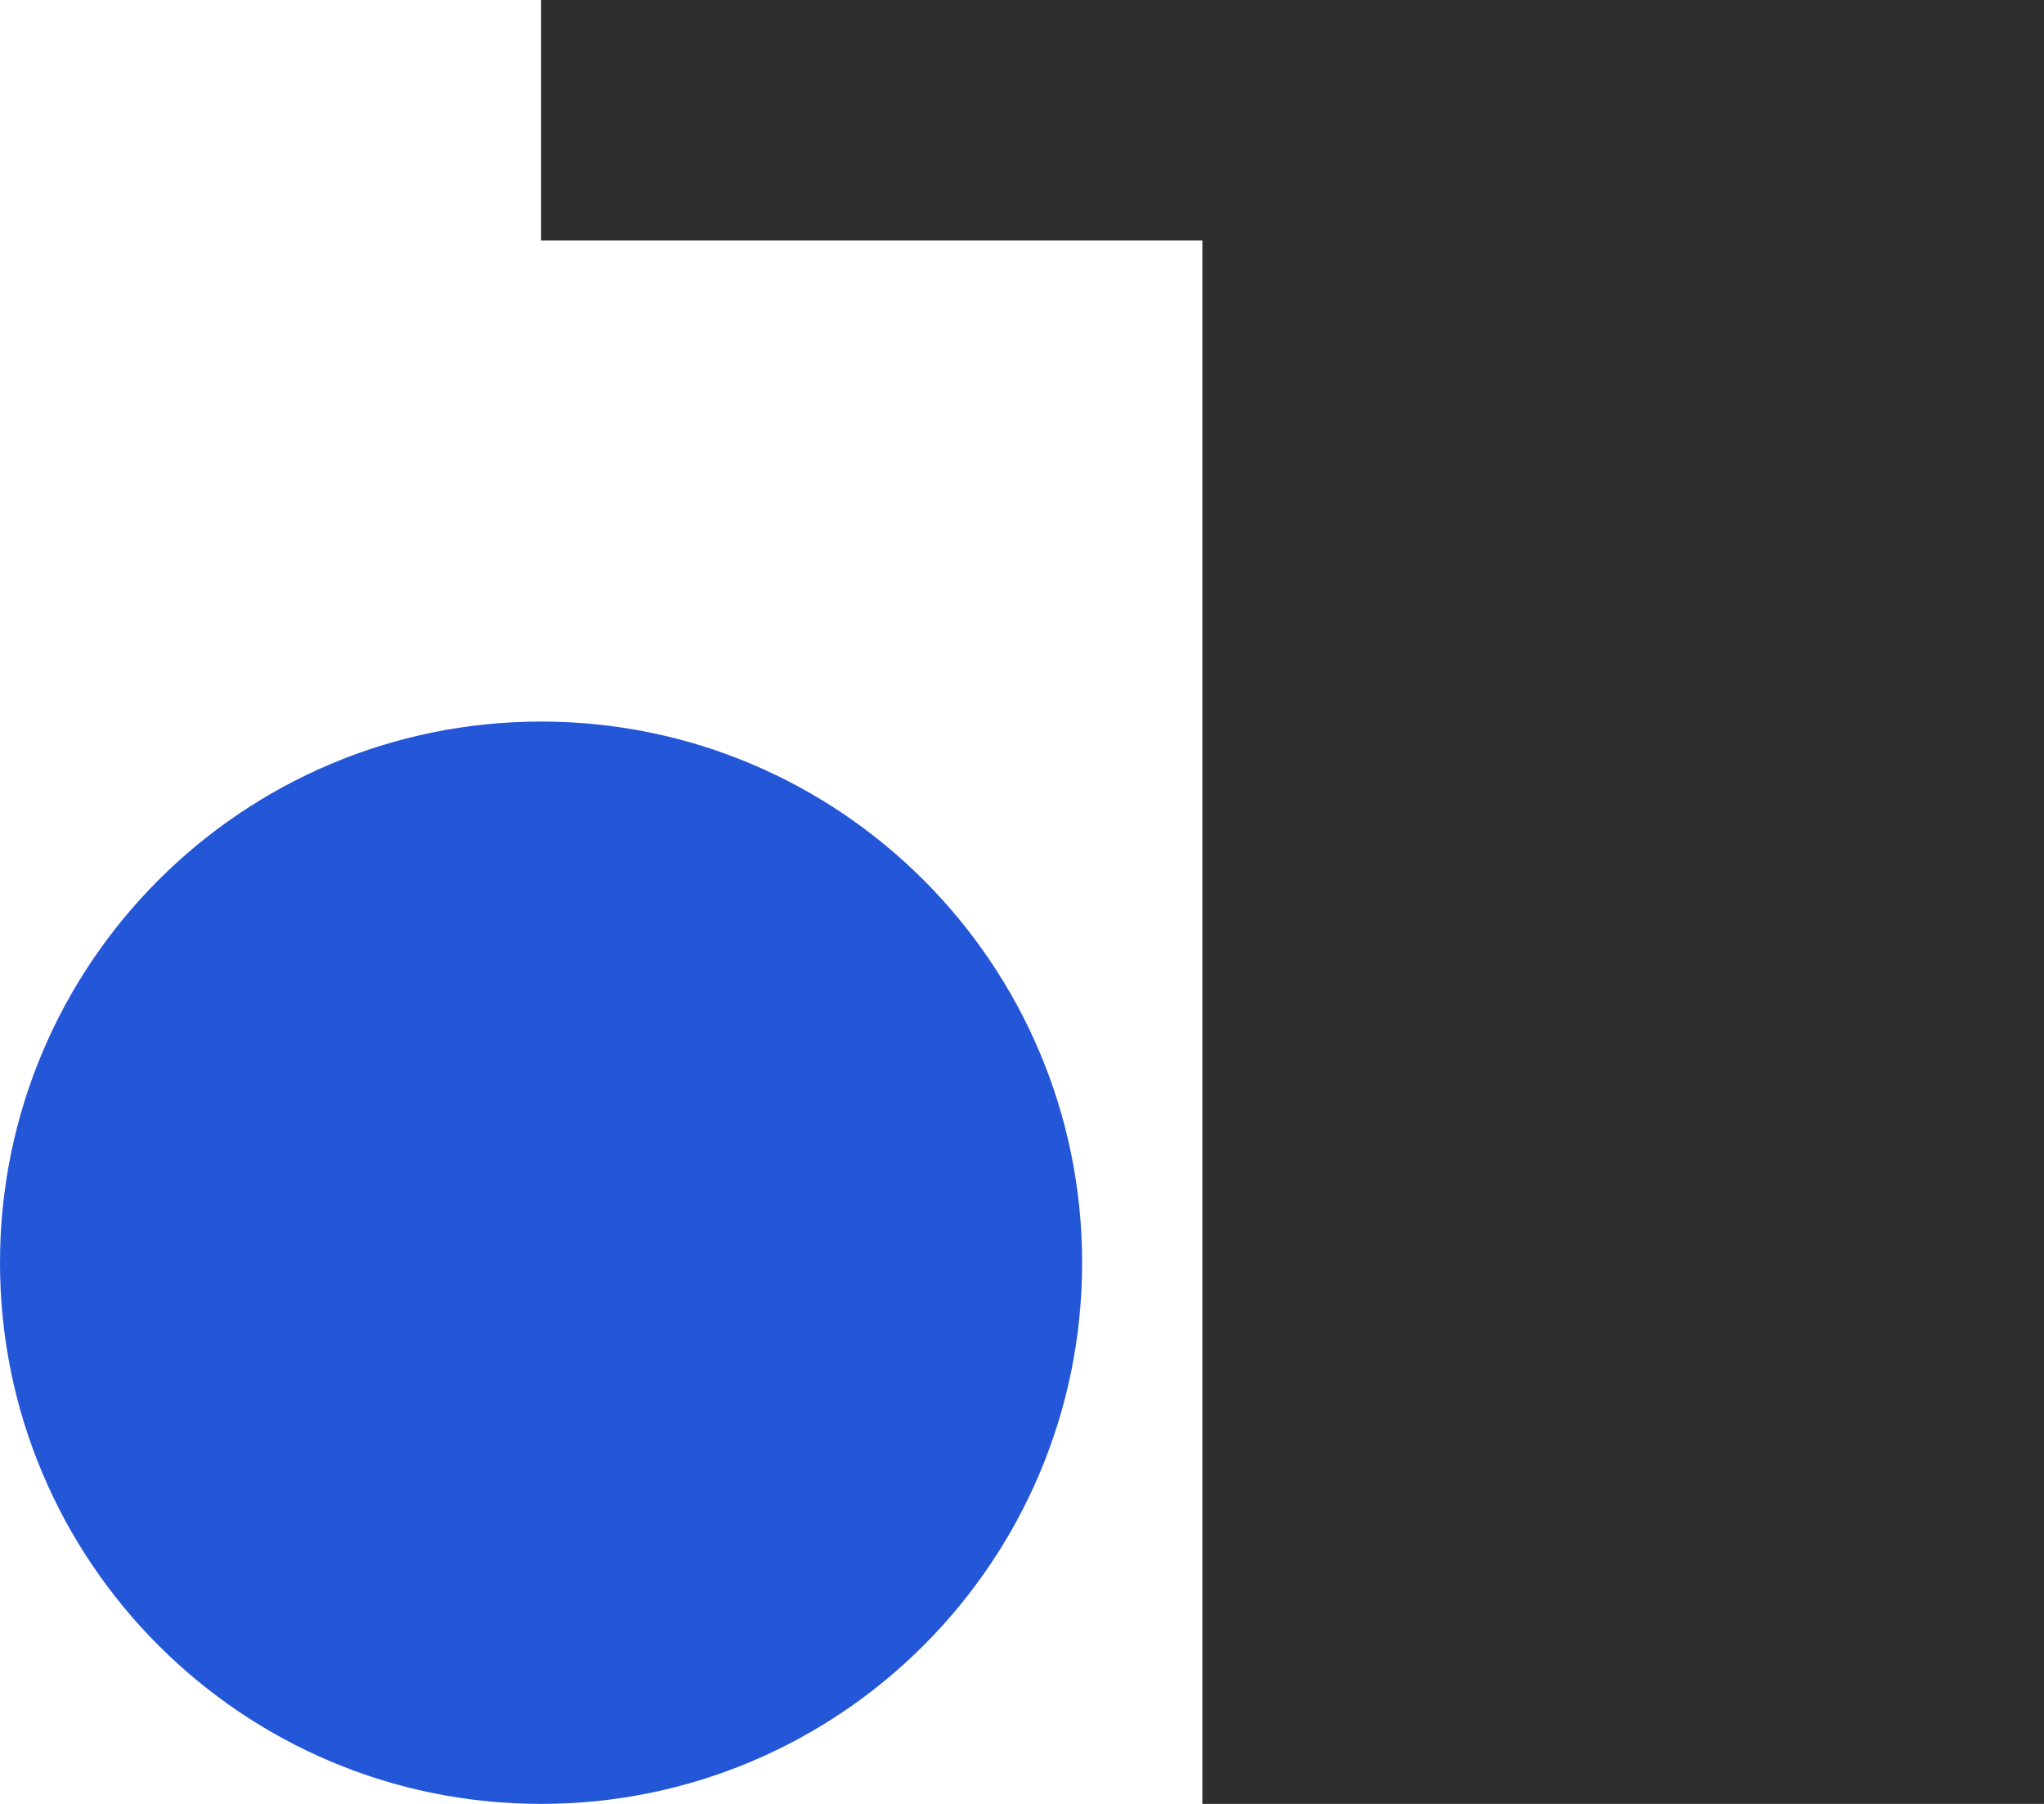
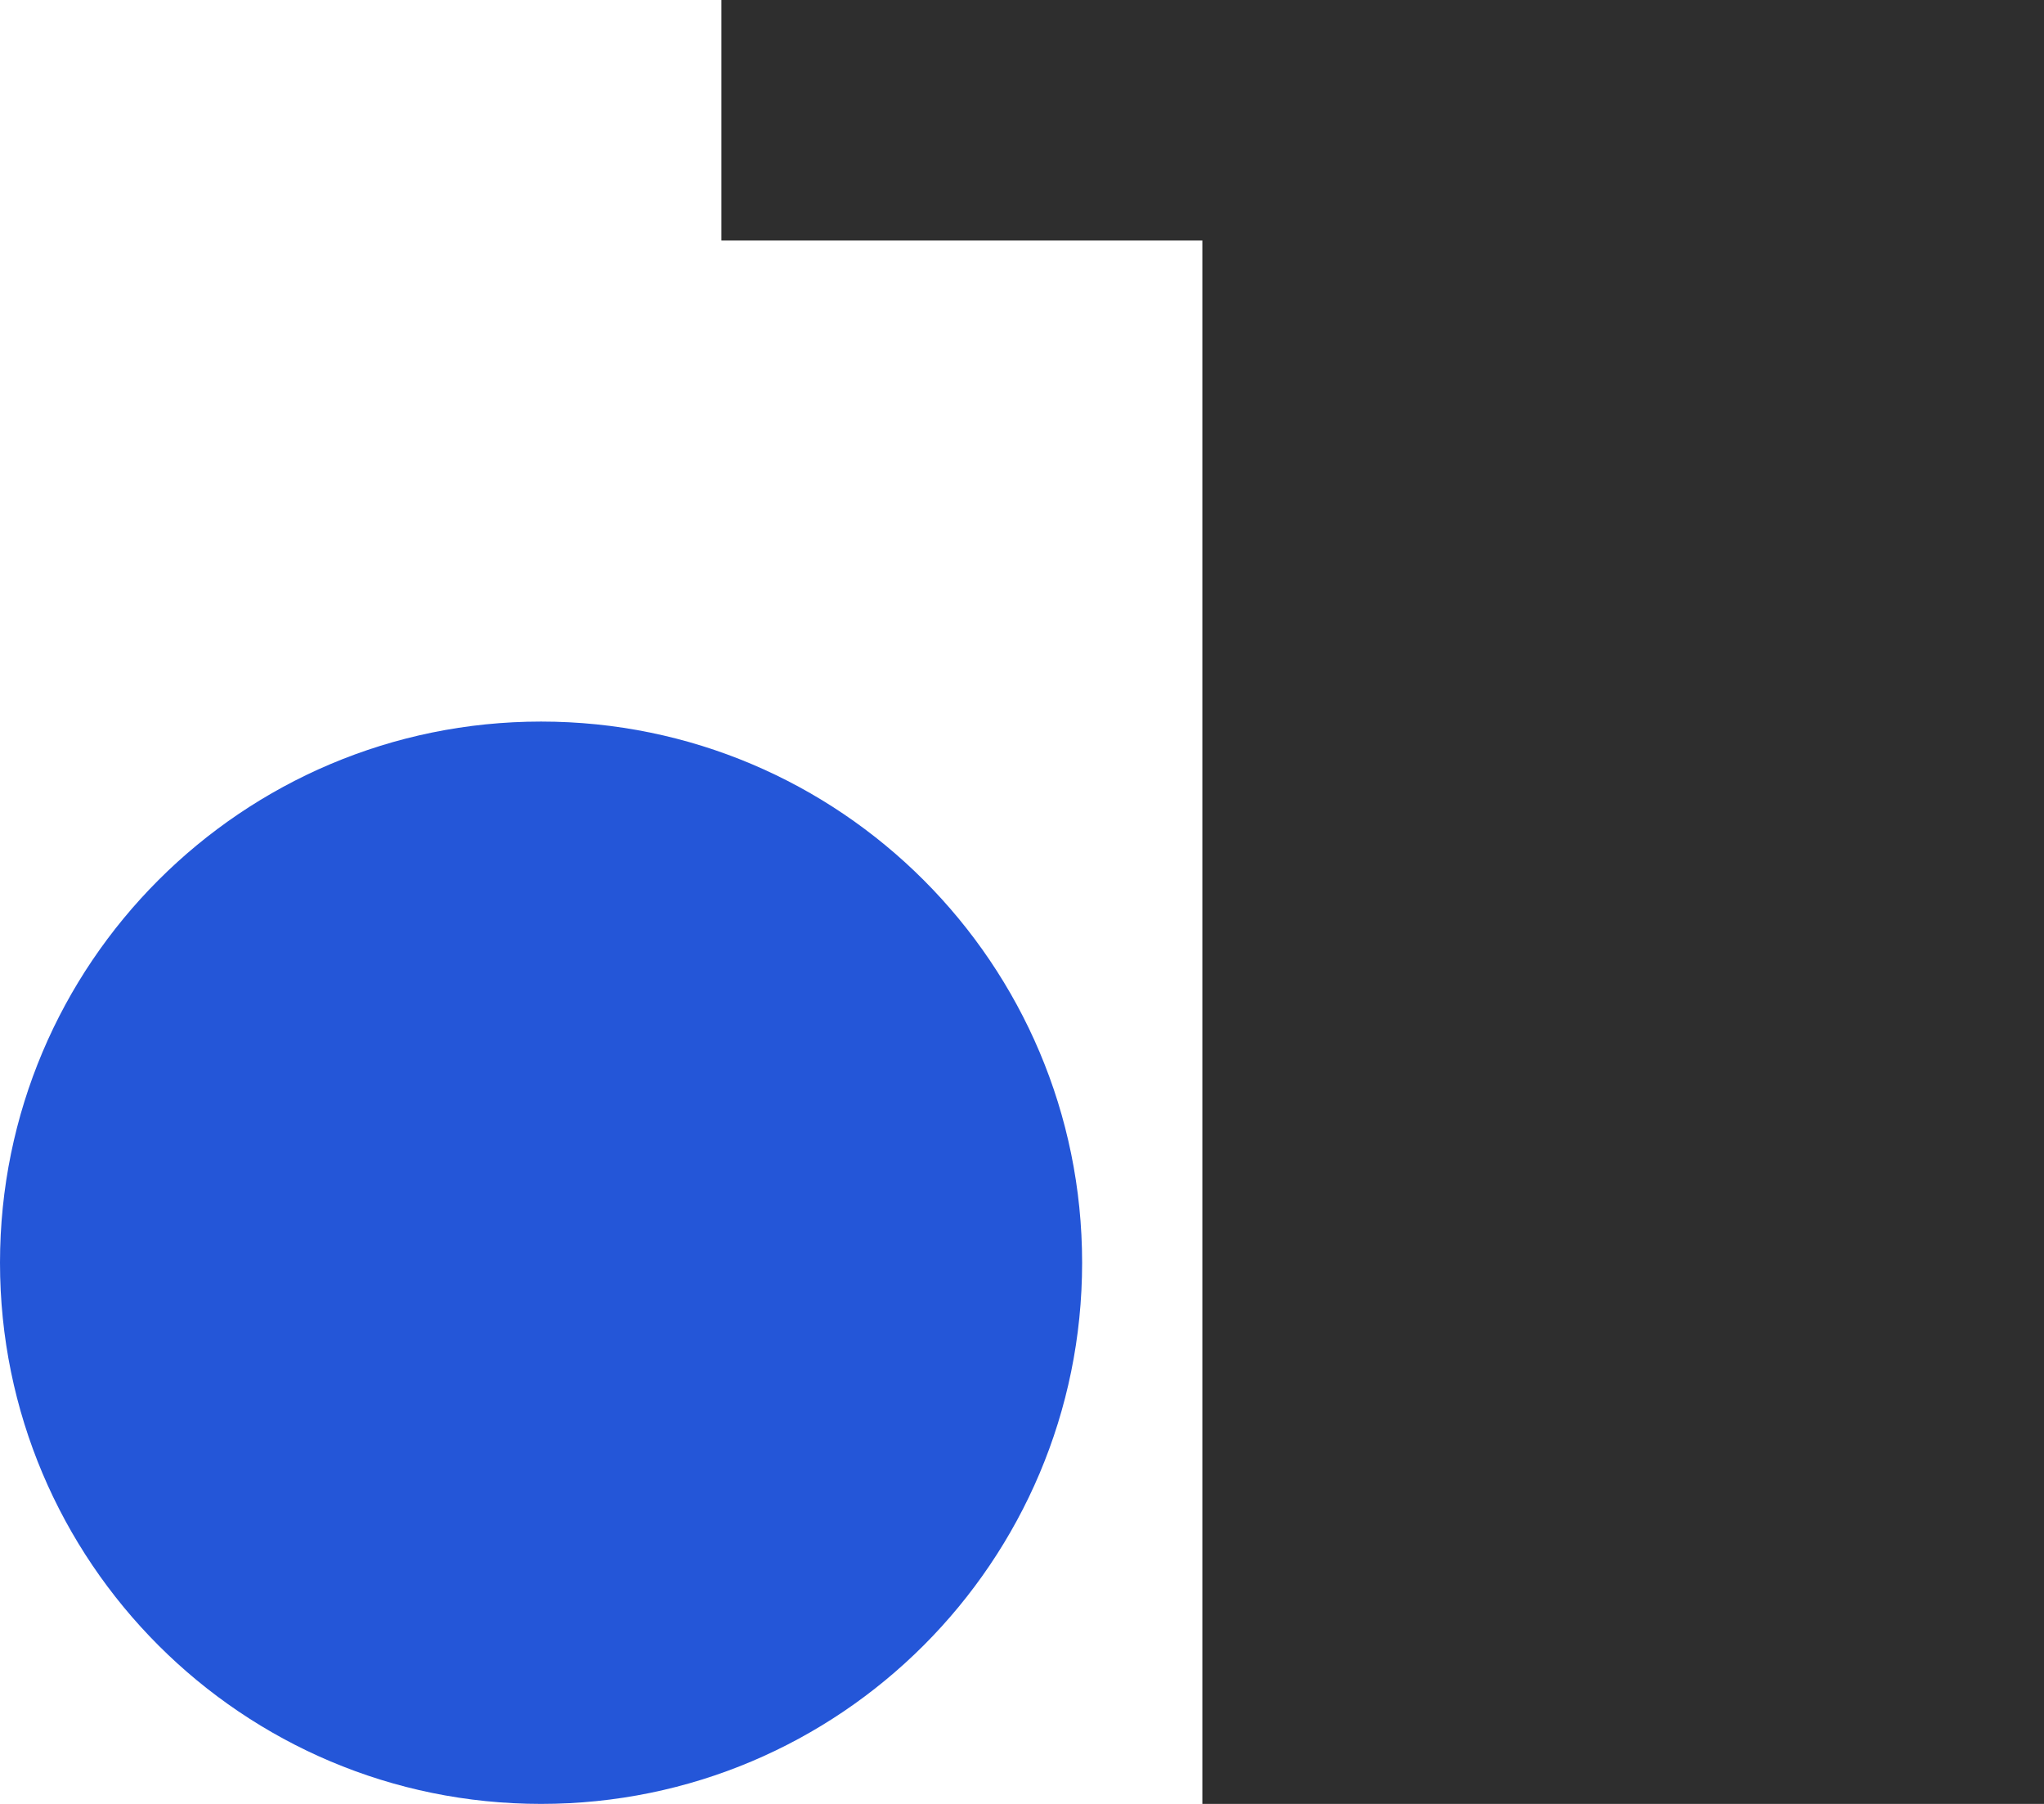
<svg xmlns="http://www.w3.org/2000/svg" version="1.1" id="圖層_2" x="0px" y="0px" viewBox="0 0 34 30" style="enable-background:new 0 0 34 30;" xml:space="preserve">
  <style type="text/css">
- 	.st0{fill:#2E2E2E;}
- 	.st1{fill:#2456D8;}
+ 	.st0{fill:#2456D8;}
+ 	.st1{fill:#2E2E2E;}
</style>
-   <rect x="20" class="st0" width="14" height="30" />
-   <rect x="19.5" y="-10.5" transform="matrix(-1.836970e-16 1 -1 -1.836970e-16 23.5 -19.5)" class="st0" width="4" height="25" />
-   <circle class="st1" cx="9" cy="21" r="9" />
+   <circle class="st0" cx="9" cy="21" r="9" />
+   <polygon class="st1" points="20,0 12,0 12,4 20,4 20,30 34,30 34,4 34,0 " />
</svg>
